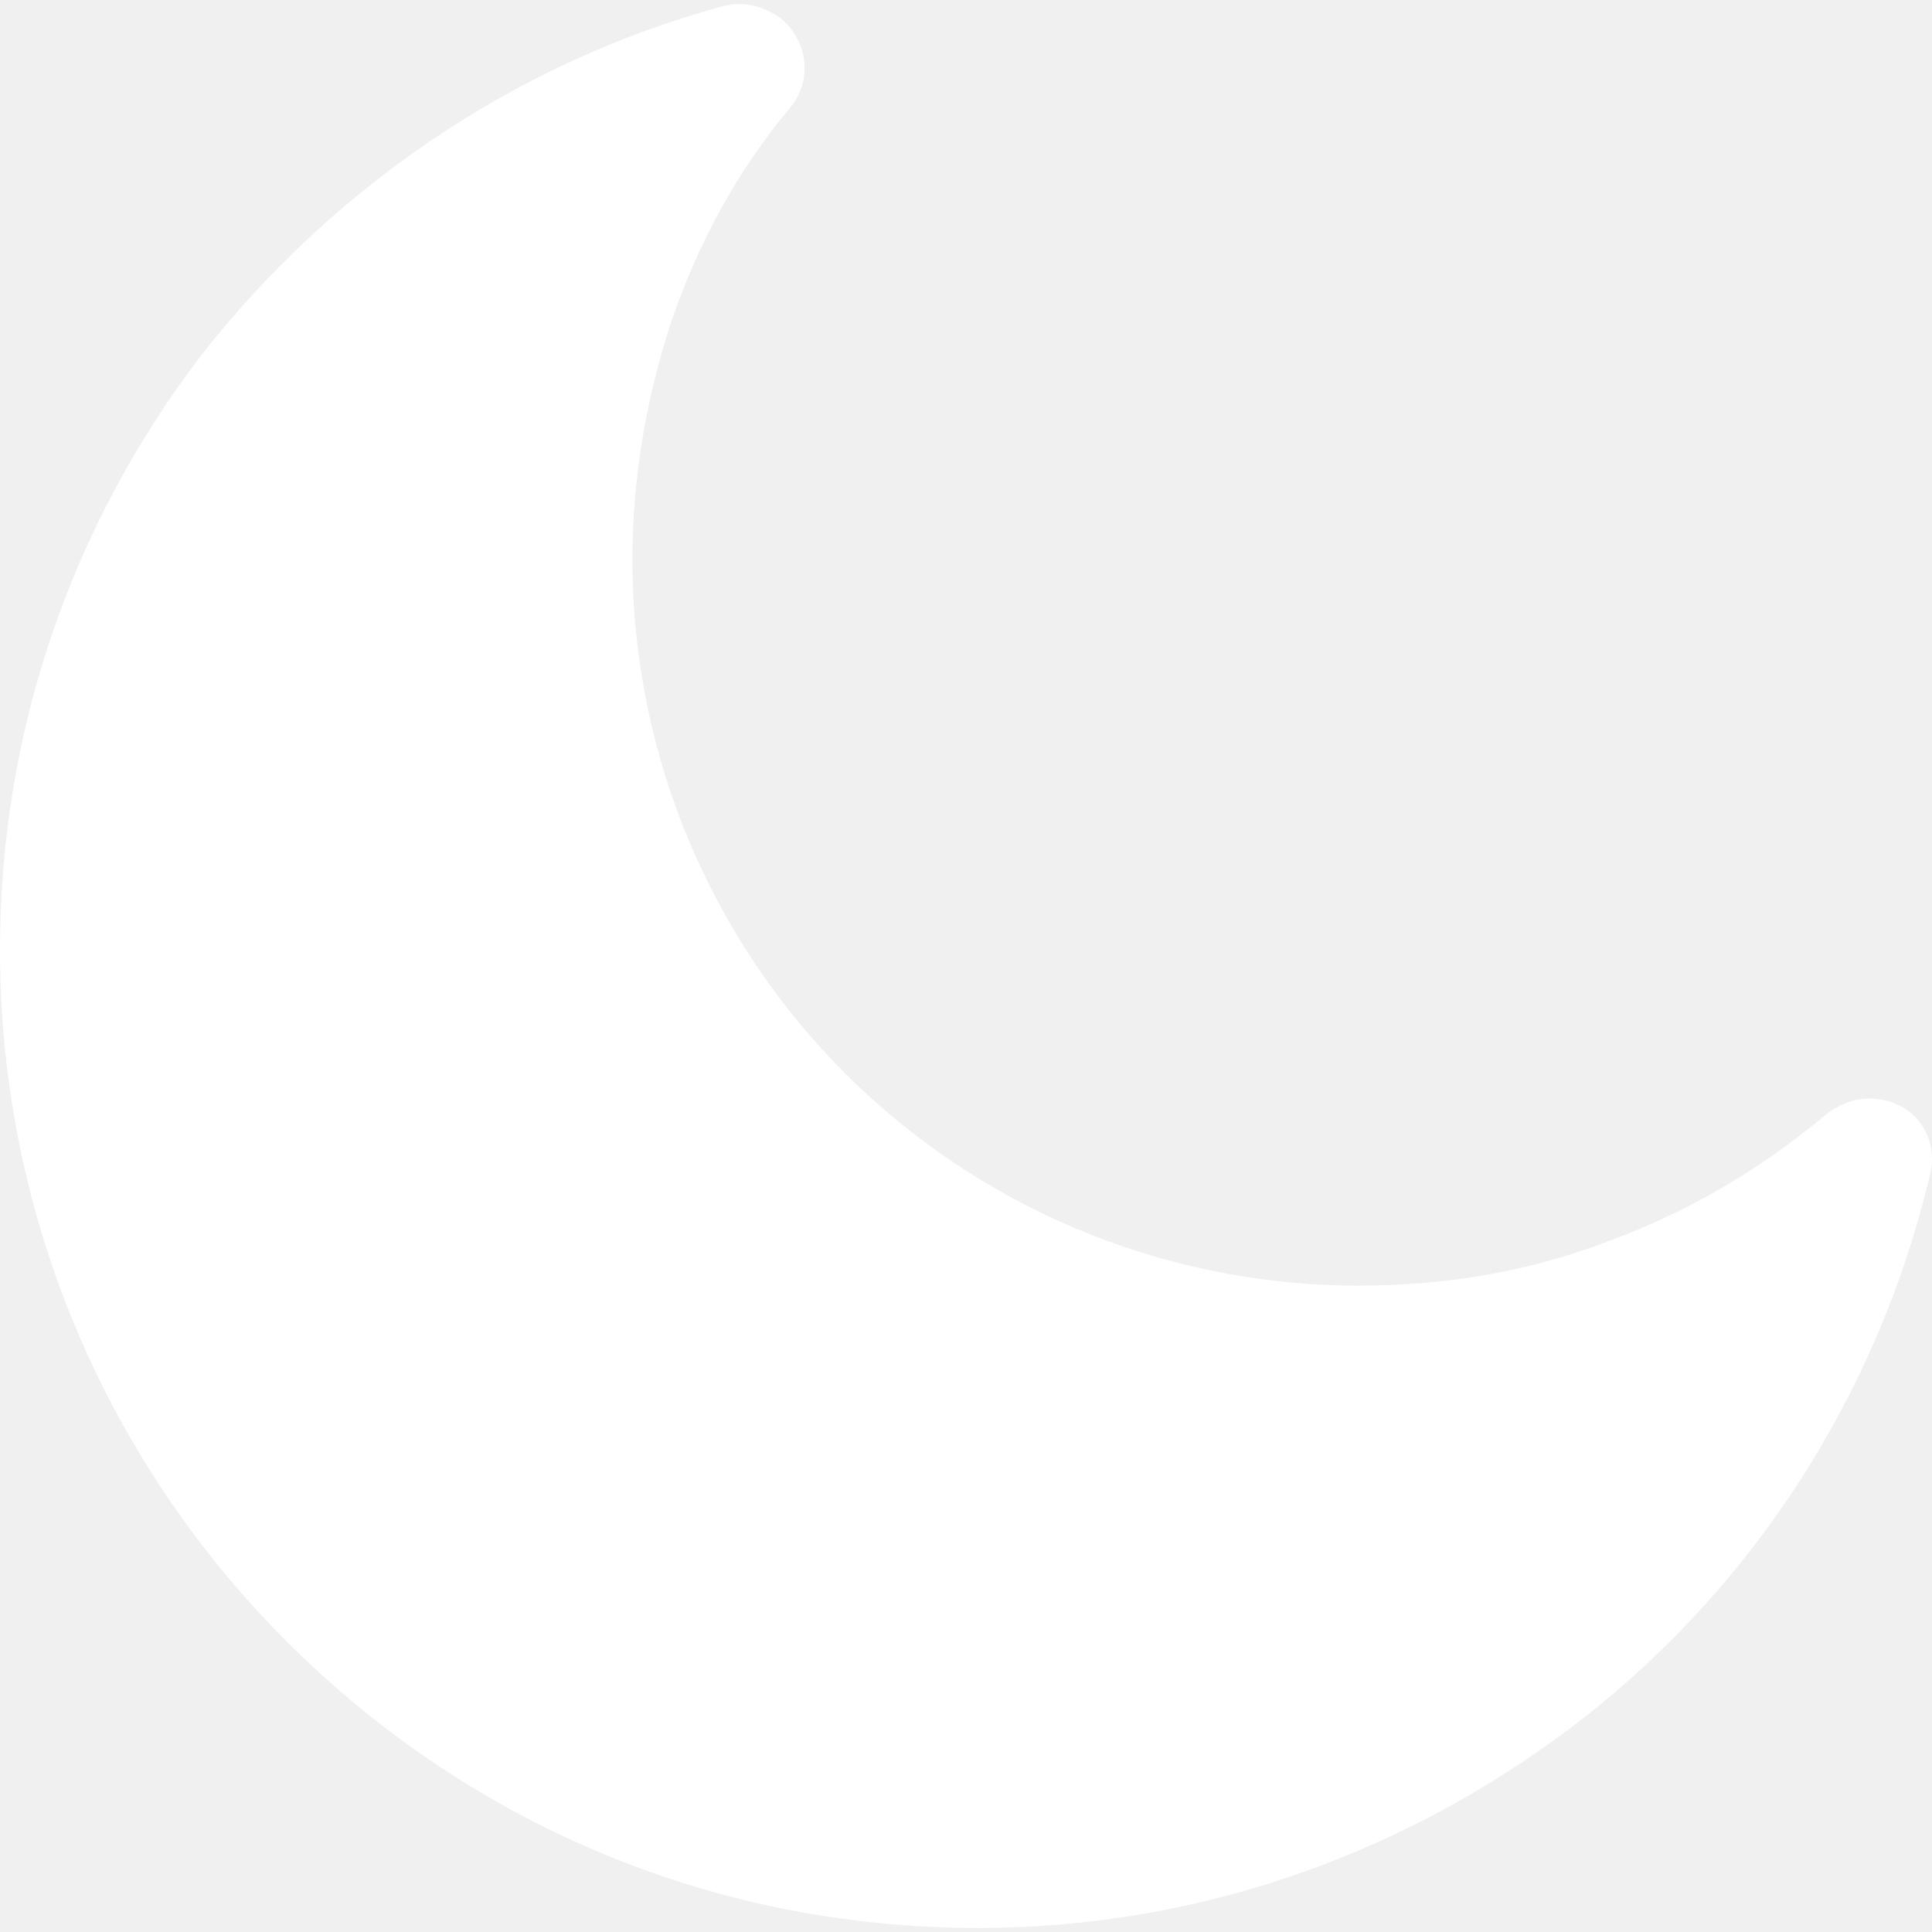
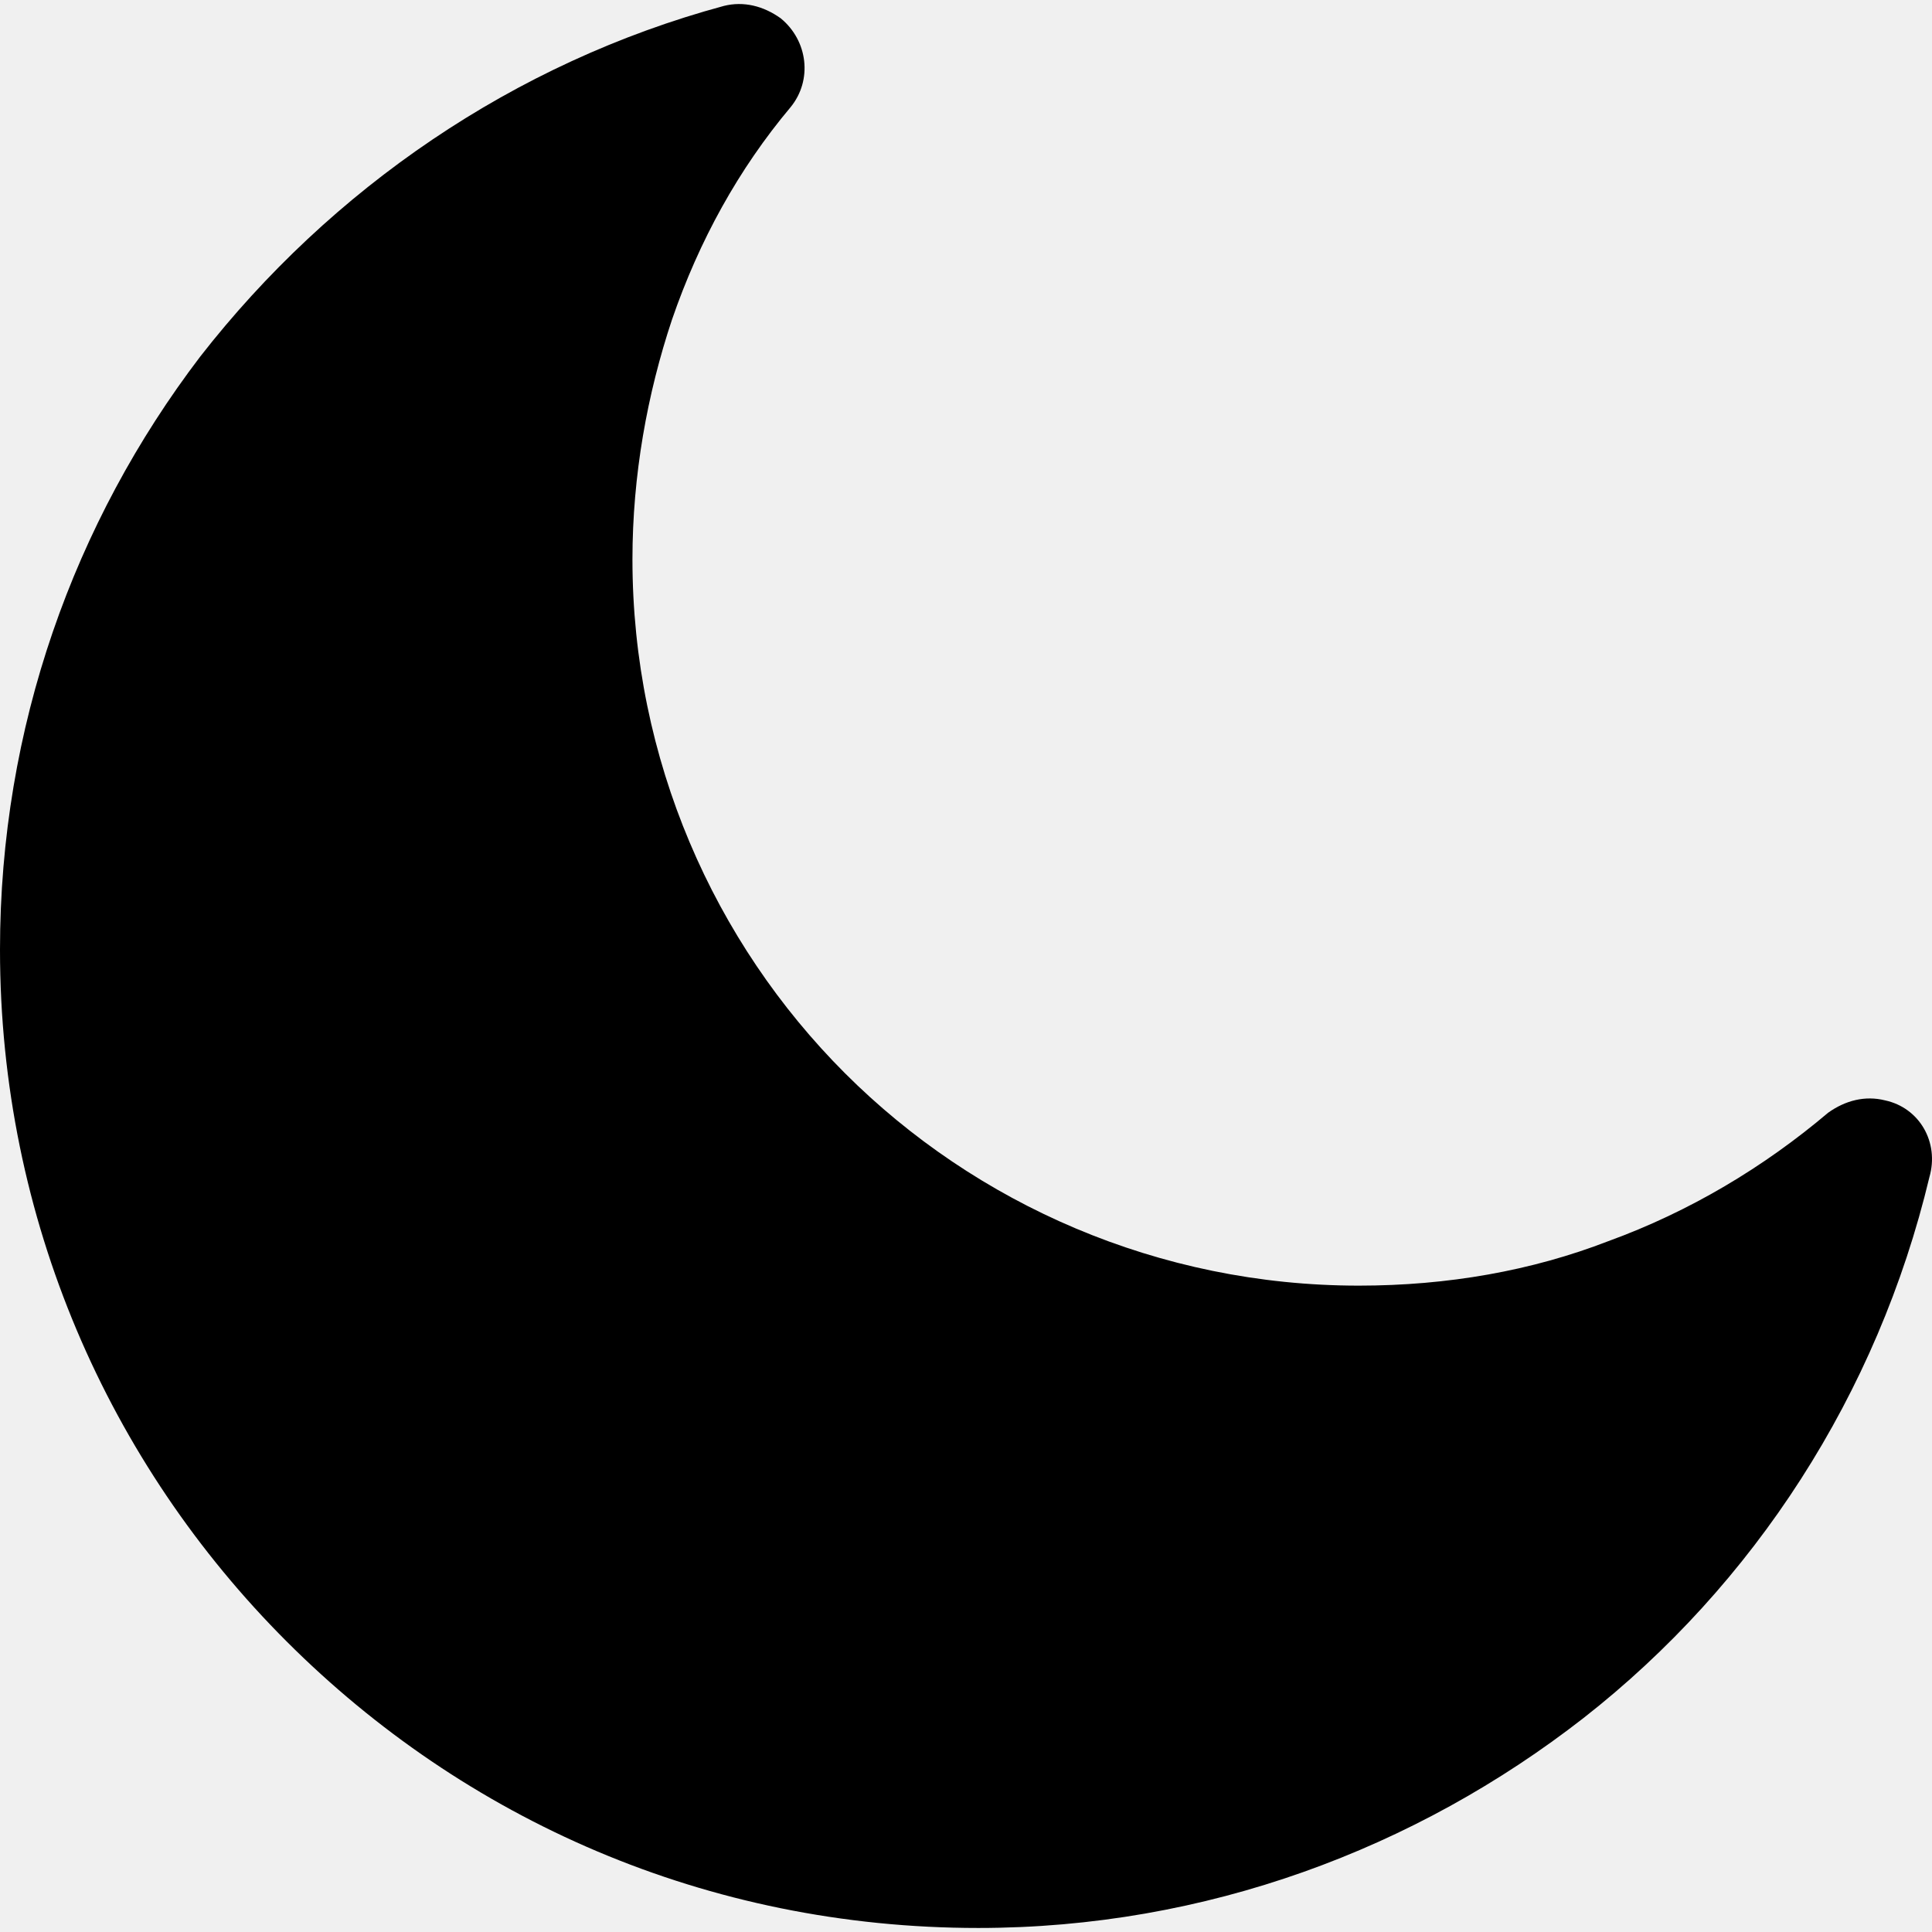
- <svg xmlns="http://www.w3.org/2000/svg" version="1.1" id="moon" x="0px" y="0px" viewBox="0 0 312.812 312.812" style="enable-background:new 0 0 312.812 312.812;fill: white" xml:space="preserve">
+ <svg xmlns="http://www.w3.org/2000/svg" version="1.1" id="moon" x="0px" y="0px" viewBox="0 0 312.812 312.812" style="enable-background:new 0 0 312.812 312.812; fill: black" xml:space="preserve">
  <g>
    <g>
      <path d="M305.2,178.159c-3.2-0.8-6.4,0-9.2,2c-10.4,8.8-22.4,16-35.6,20.8c-12.4,4.8-26,7.2-40.4,7.2c-32.4,0-62-13.2-83.2-34.4    c-21.2-21.2-34.4-50.8-34.4-83.2c0-13.6,2.4-26.8,6.4-38.8c4.4-12.8,10.8-24.4,19.2-34.4c3.6-4.4,2.8-10.8-1.6-14.4    c-2.8-2-6-2.8-9.2-2c-34,9.2-63.6,29.6-84.8,56.8c-20.4,26.8-32.4,60-32.4,96c0,43.6,17.6,83.2,46.4,112s68,46.4,112,46.4    c36.8,0,70.8-12.8,98-34c27.6-21.6,47.6-52.4,56-87.6C314,184.959,310.8,179.359,305.2,178.159z" />
    </g>
  </g>
  <g>
</g>
  <g>
</g>
  <g>
</g>
  <g>
</g>
  <g>
</g>
  <g>
</g>
  <g>
</g>
  <g>
</g>
  <g>
</g>
  <g>
</g>
  <g>
</g>
  <g>
</g>
  <g>
</g>
  <g>
</g>
  <g>
</g>
</svg>
